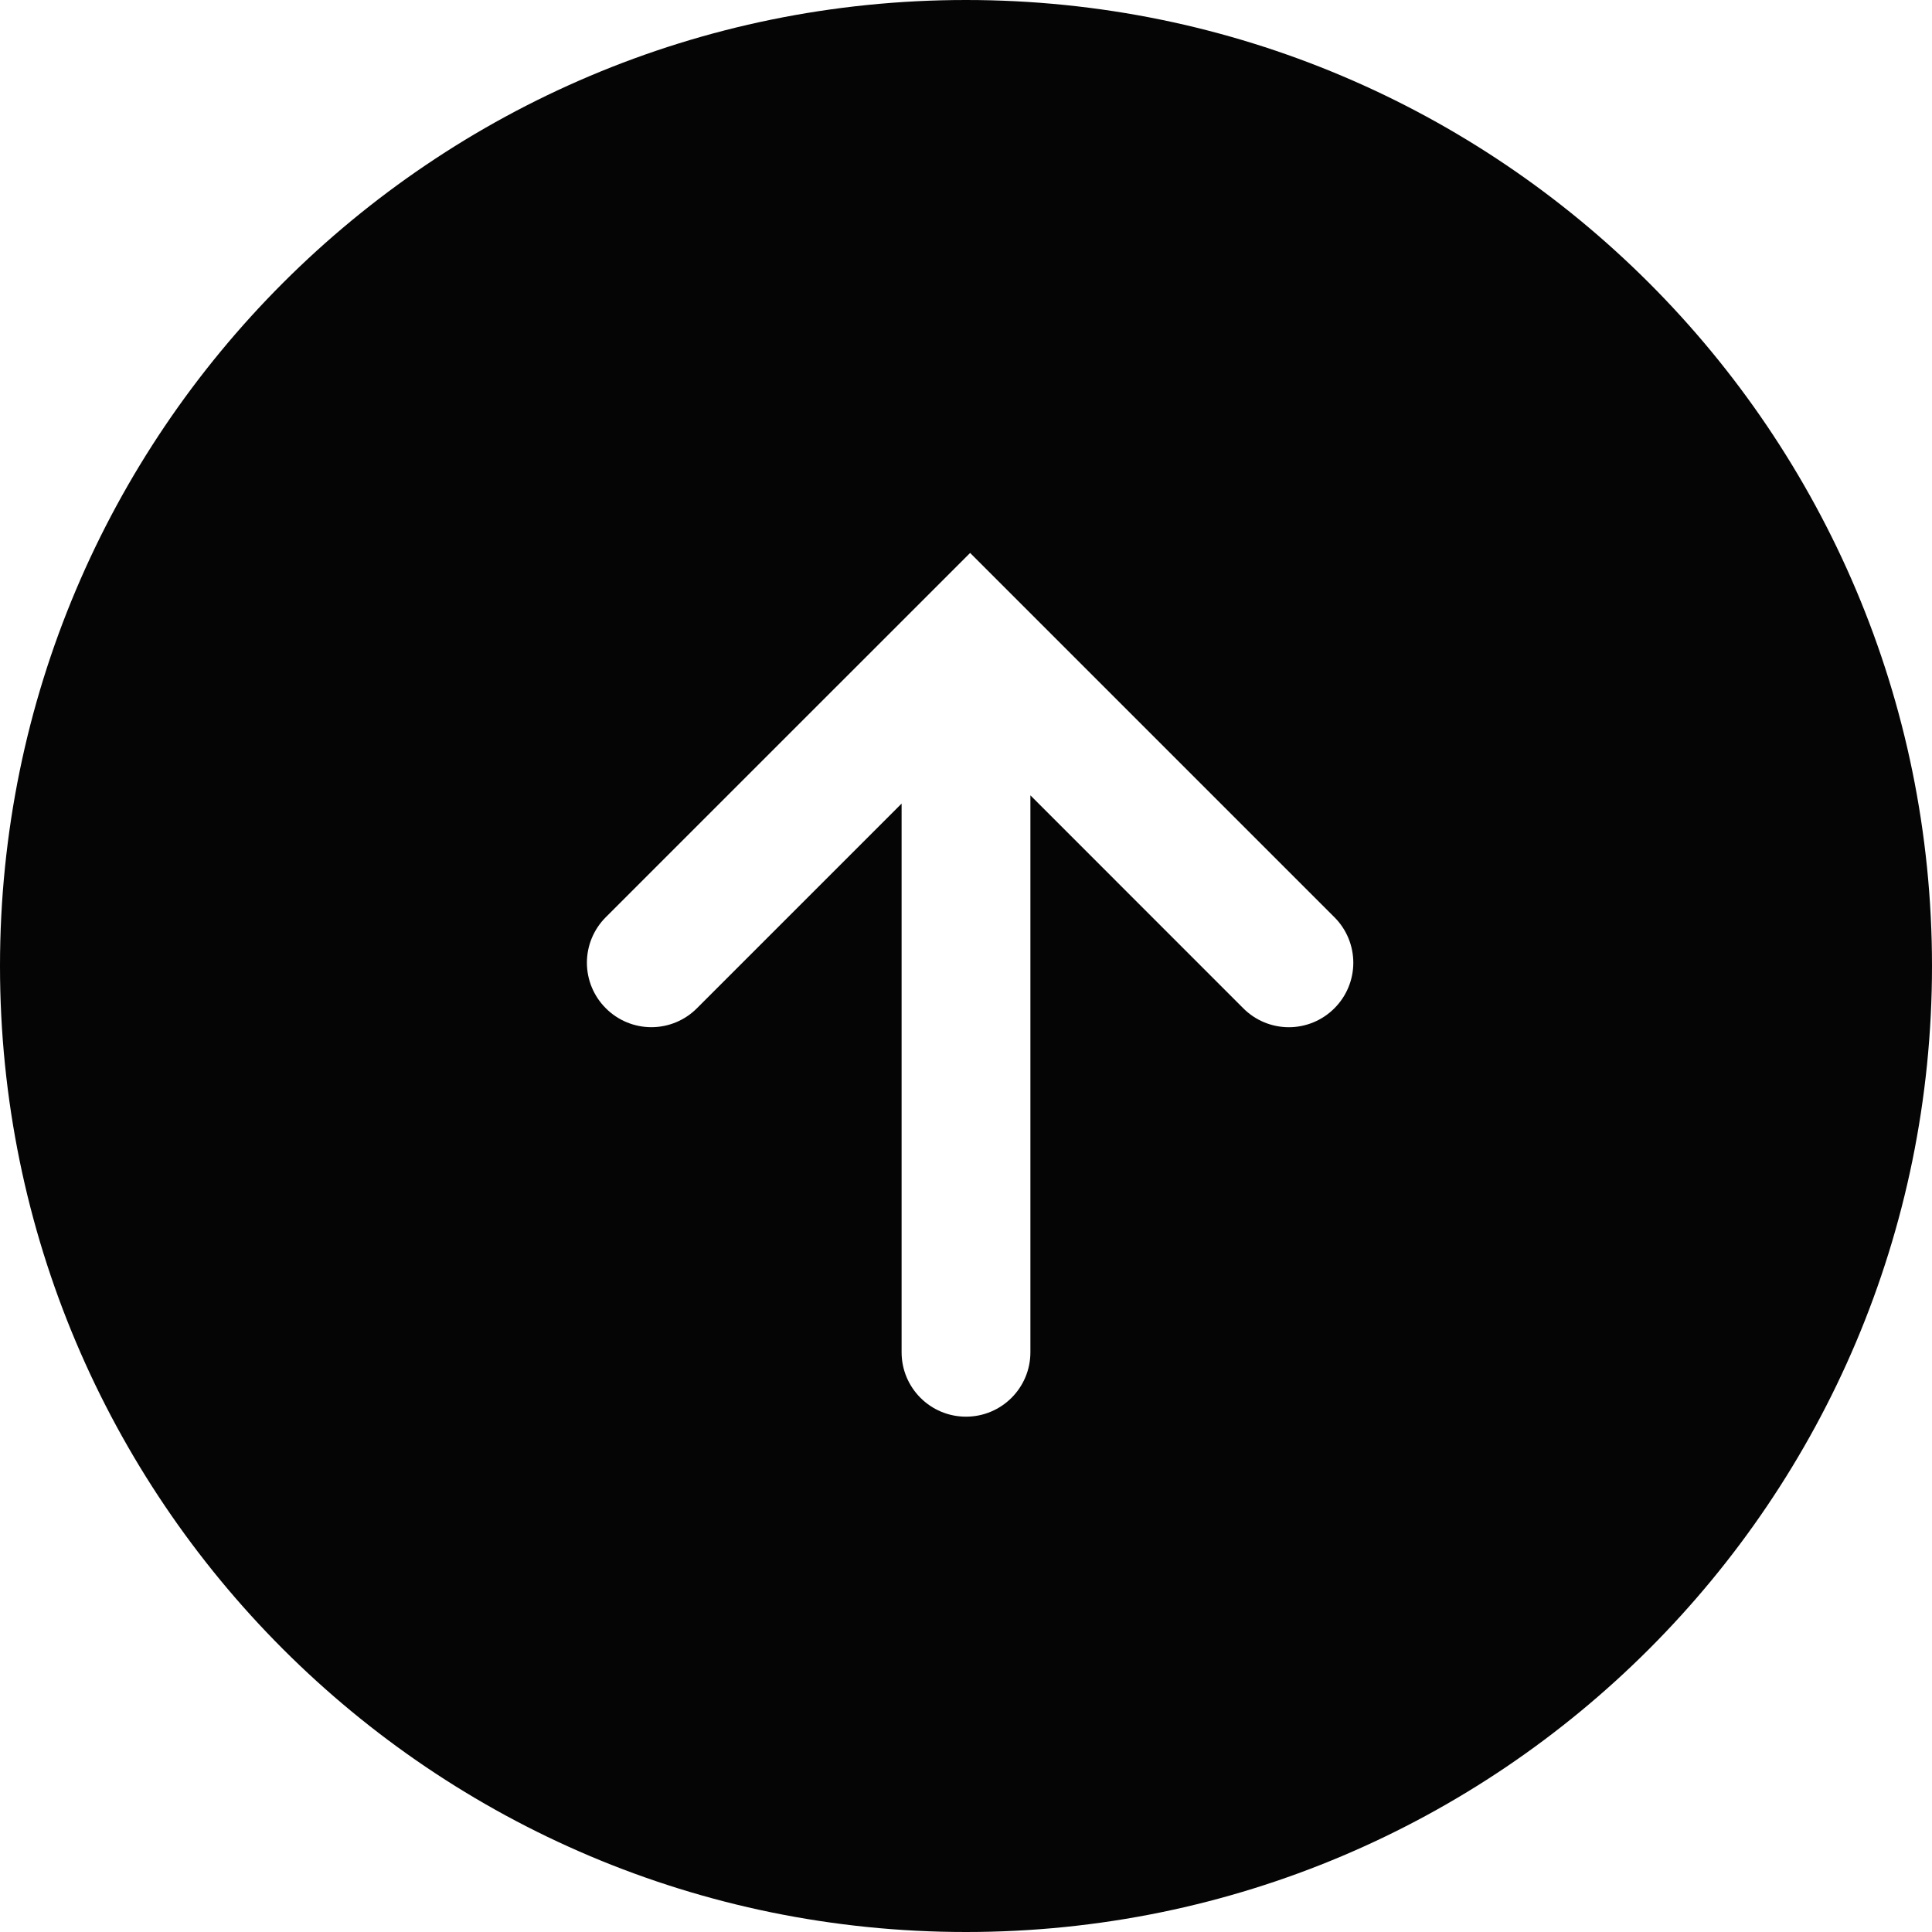
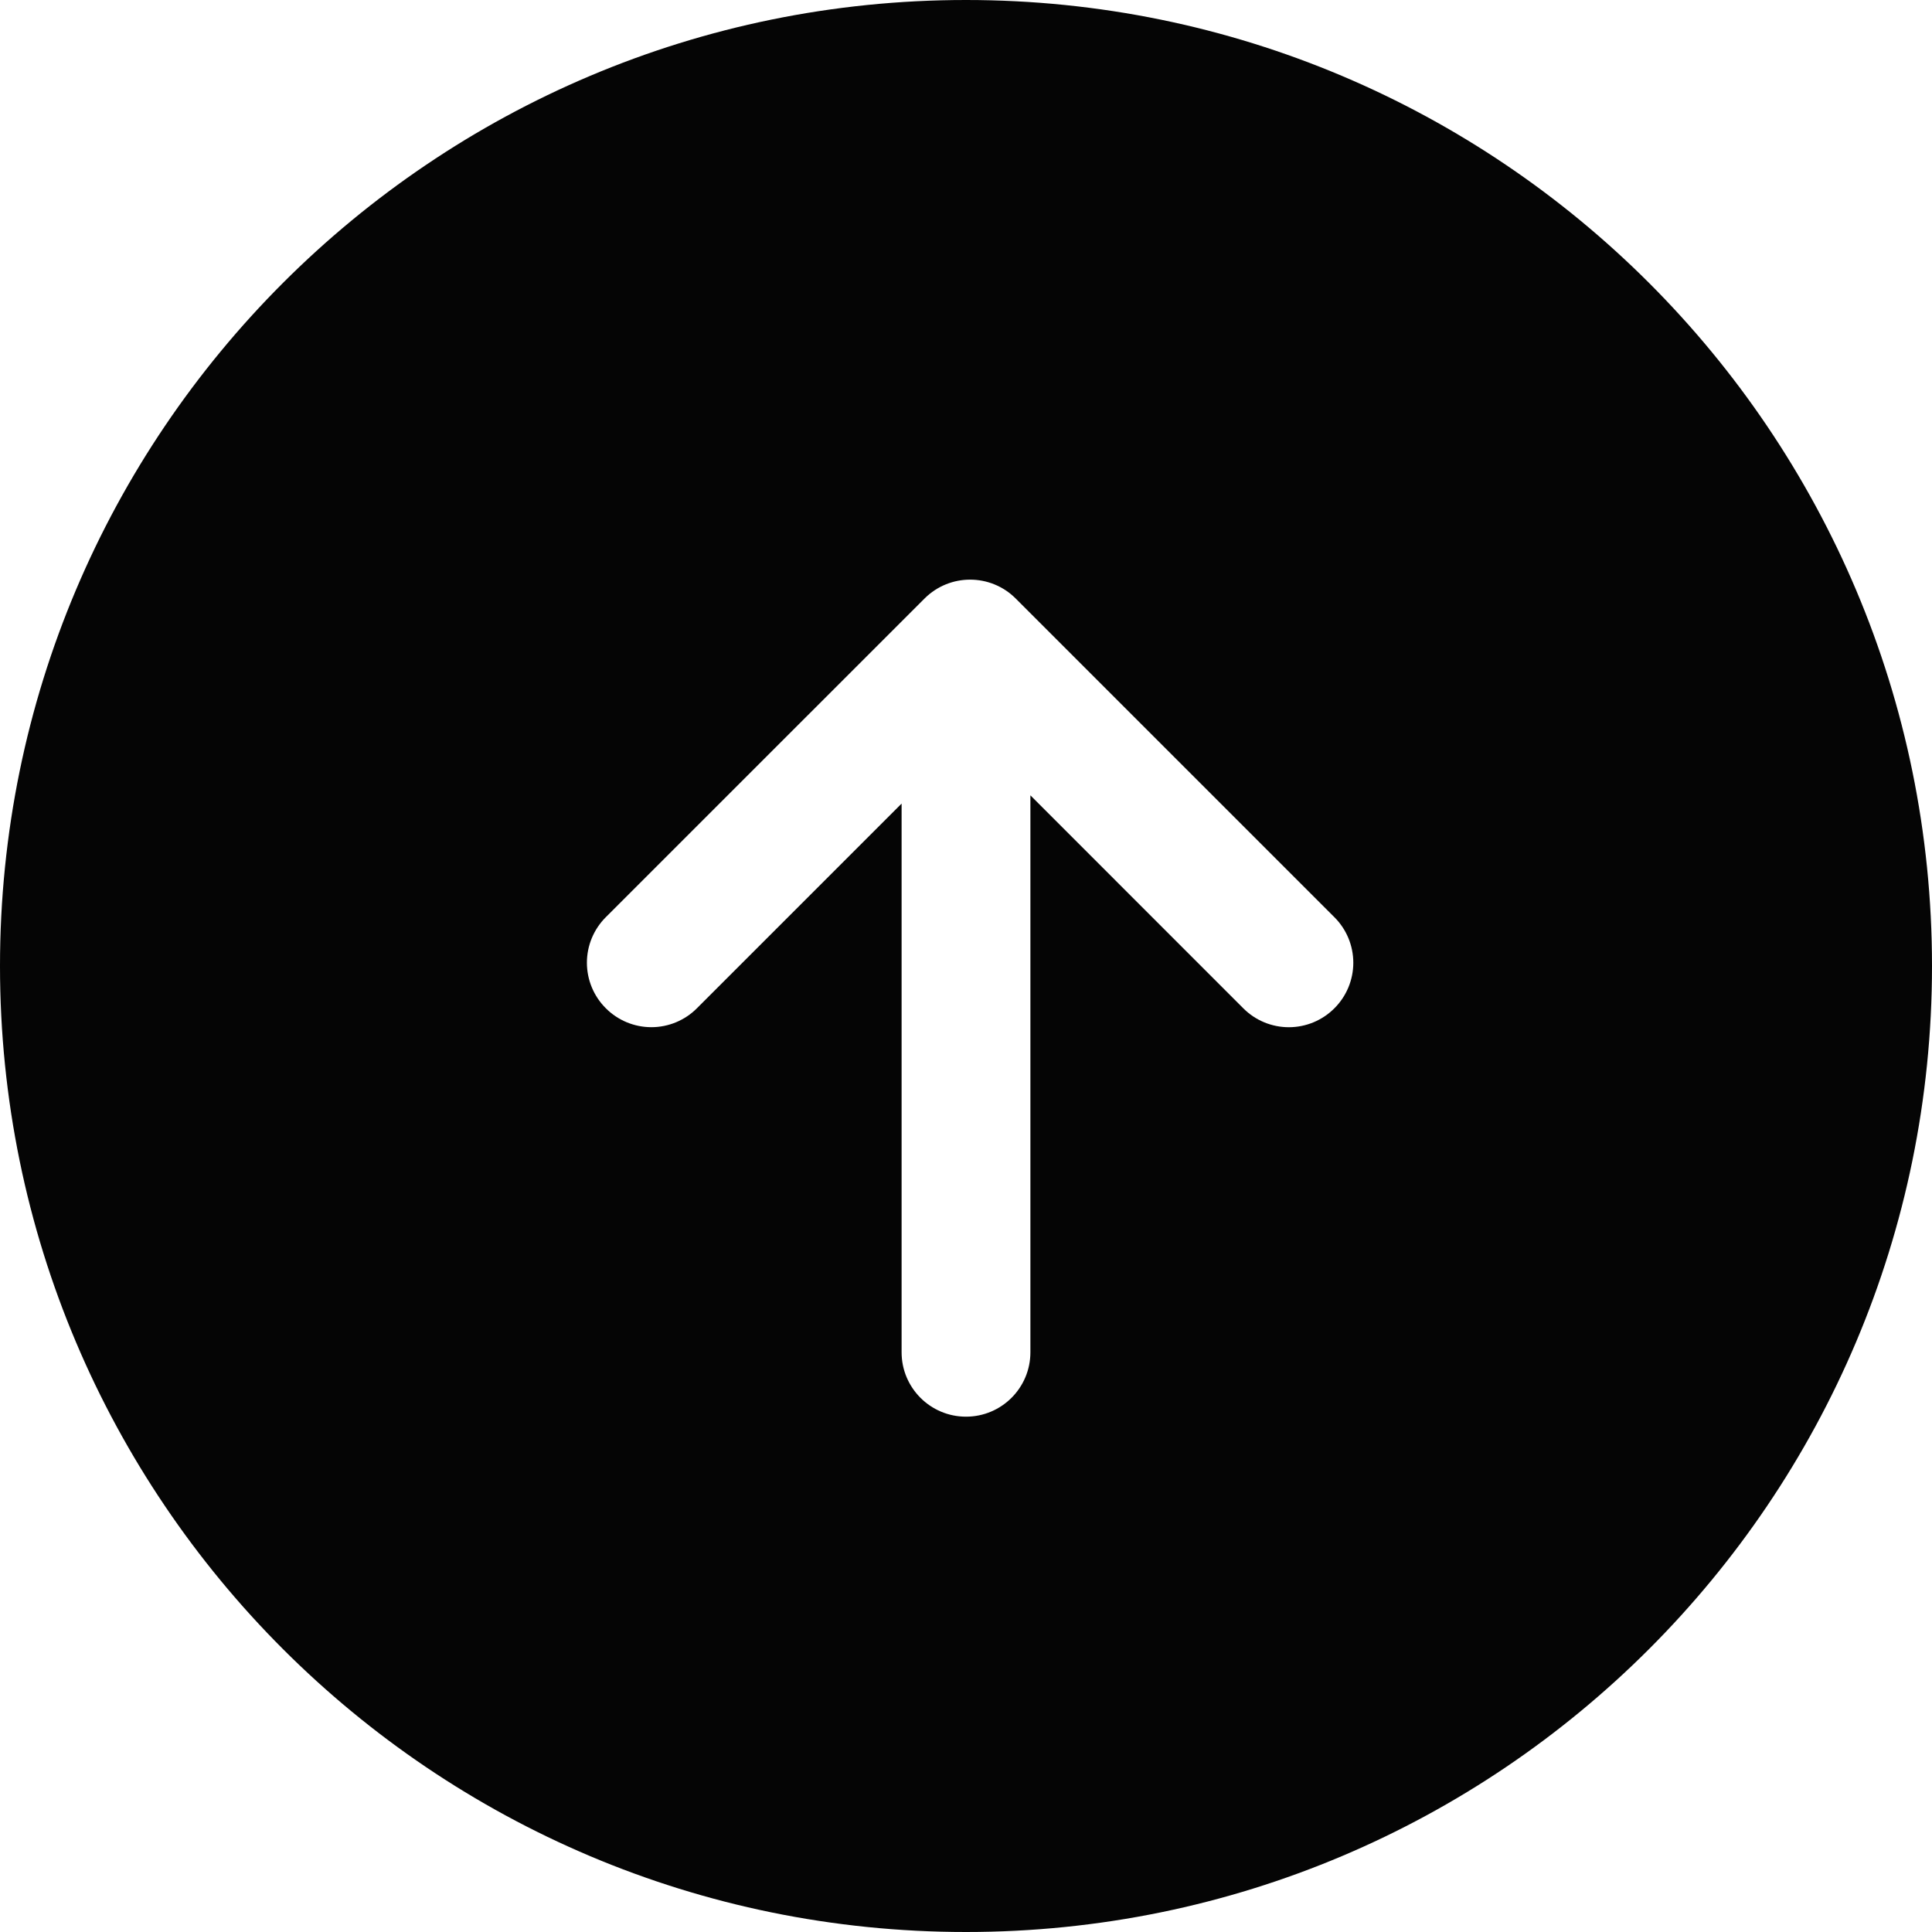
<svg xmlns="http://www.w3.org/2000/svg" width="30" height="30" viewBox="0 0 30 30">
-   <path d="M14 12.478l-3.178 3.178a.998.998 0 0 1-1.415 0 .998.998 0 0 1 0-1.414l5.657-5.656 5.656 5.656a.998.998 0 0 1 0 1.415.998.998 0 0 1-1.414 0L16 12.35v8.648a.999.999 0 1 1-2 0v-8.52zM15 30c8.284 0 15-6.716 15-15 0-8.284-6.716-15-15-15C6.716 0 0 6.716 0 15c0 8.284 6.716 15 15 15z" fill="#050505" fill-rule="evenodd" />
+   <path d="M30 15c0-8.284-6.716-15-15-15C6.716 0 0 6.716 0 15c0 8.284 6.716 15 15 15 8.284 0 15-6.716 15-15zm-19.178.656a.998.998 0 0 1-1.415 0 .998.998 0 0 1 0-1.414l4.952-4.951a1.001 1.001 0 0 1 1.41 0l4.951 4.951a.998.998 0 0 1 0 1.415.998.998 0 0 1-1.414 0L16 12.35v8.648a.999.999 0 1 1-2 0v-8.52l-3.178 3.178z" fill="#050505" fill-rule="evenodd" />
</svg>
